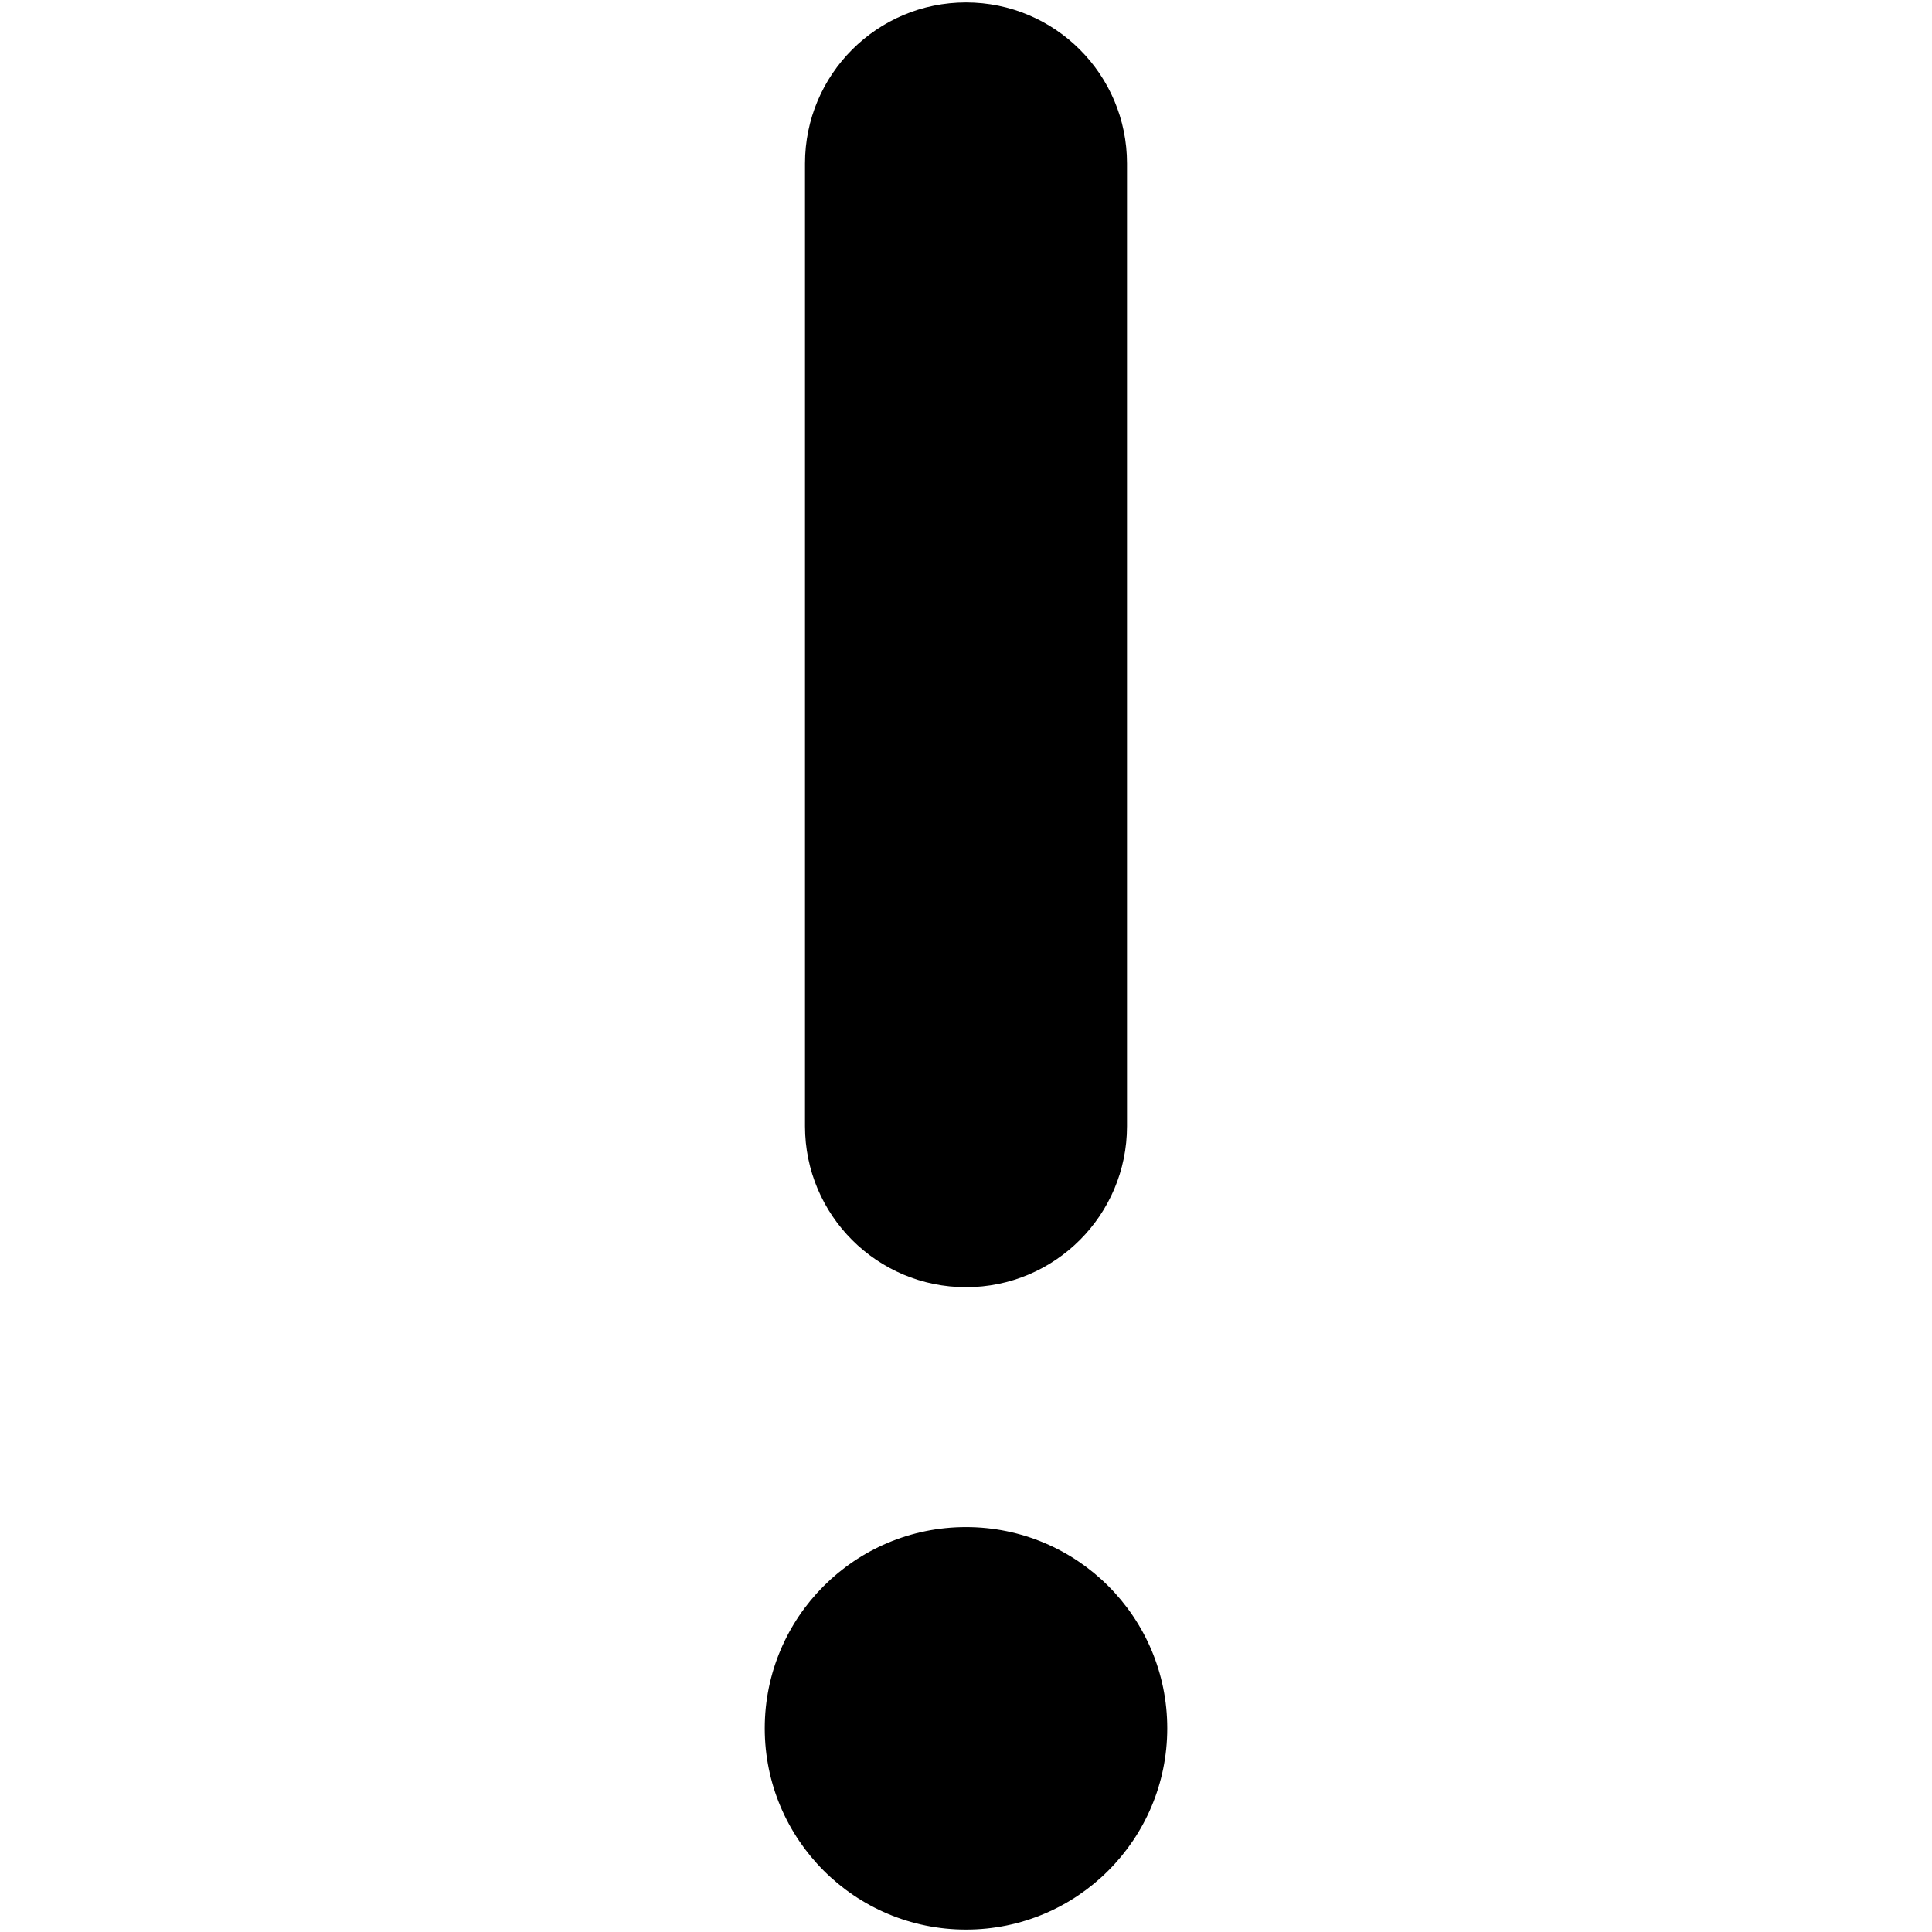
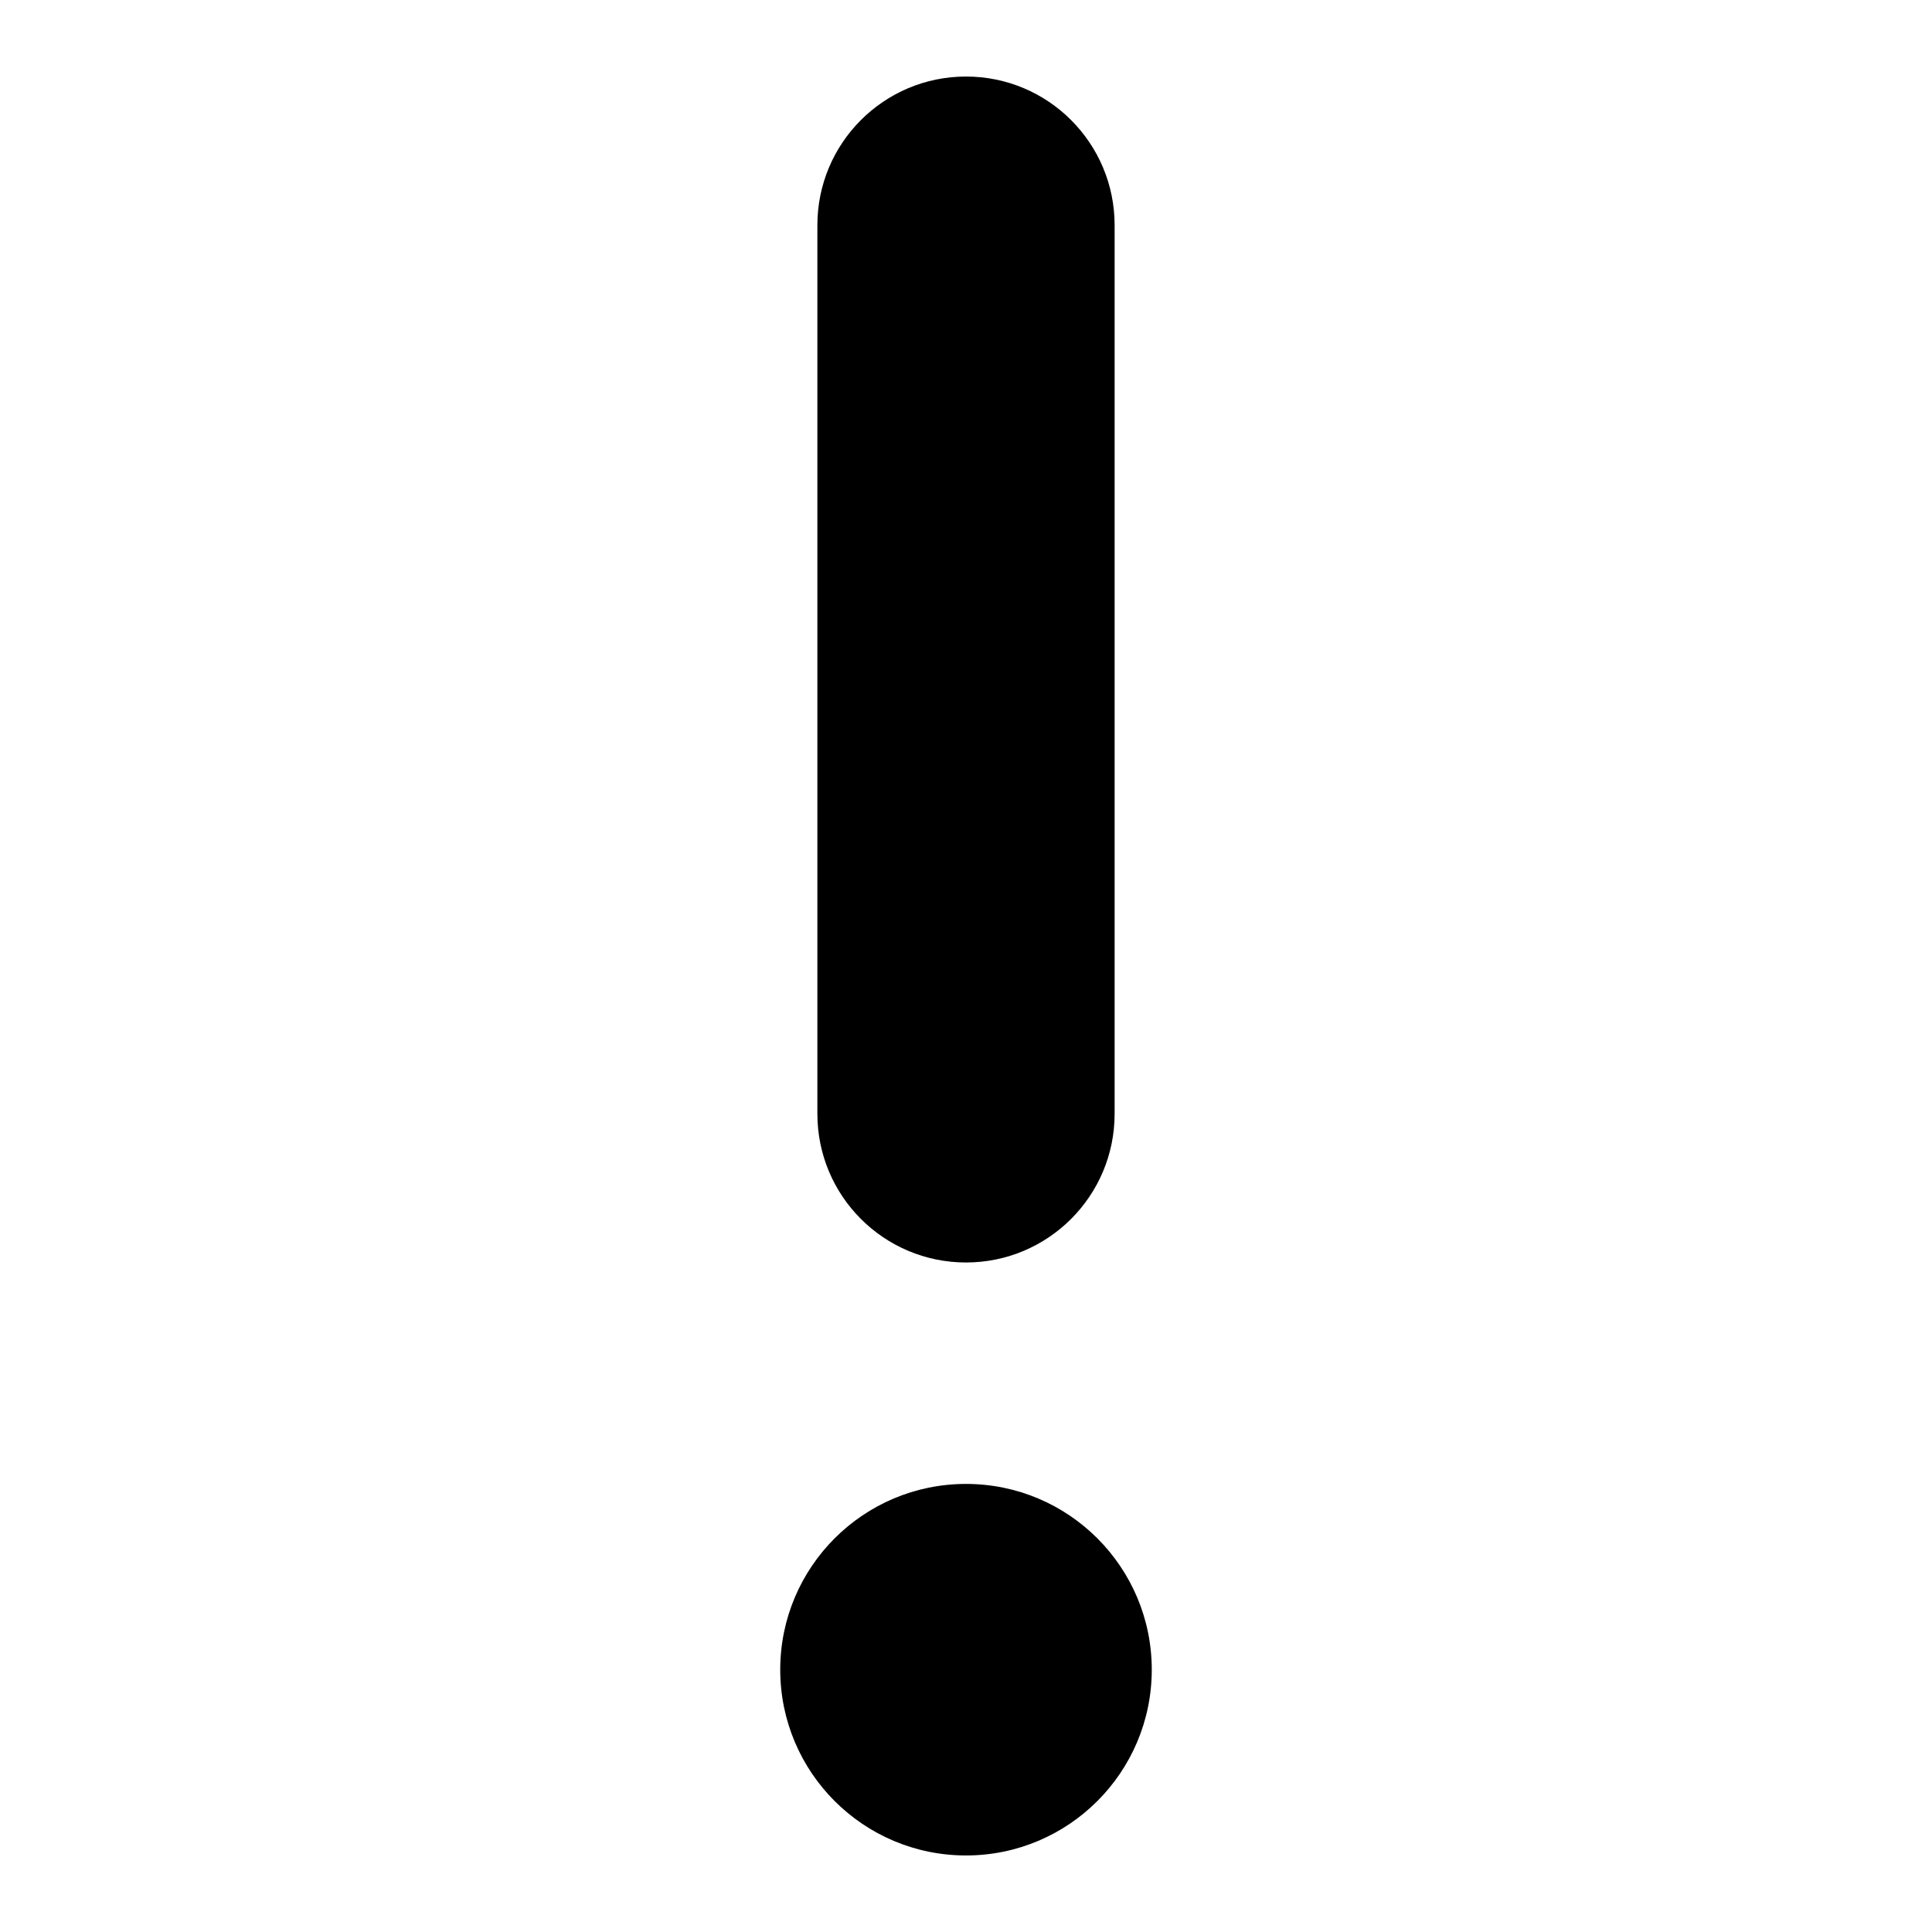
- <svg xmlns="http://www.w3.org/2000/svg" width="24" height="24" viewBox="0 0 24 24">
+ <svg xmlns="http://www.w3.org/2000/svg" width="24" height="24" viewBox="-1 -1 26 26">
  <path d="M12 15.99a2 2 0 0 0 2-2V2.03a2 2 0 0 0-4 0v11.96a2 2 0 0 0 2 2zm0 7.98a2.5 2.5 0 1 0-2.5-2.5 2.5 2.5 0 0 0 2.5 2.5z" />
</svg>
